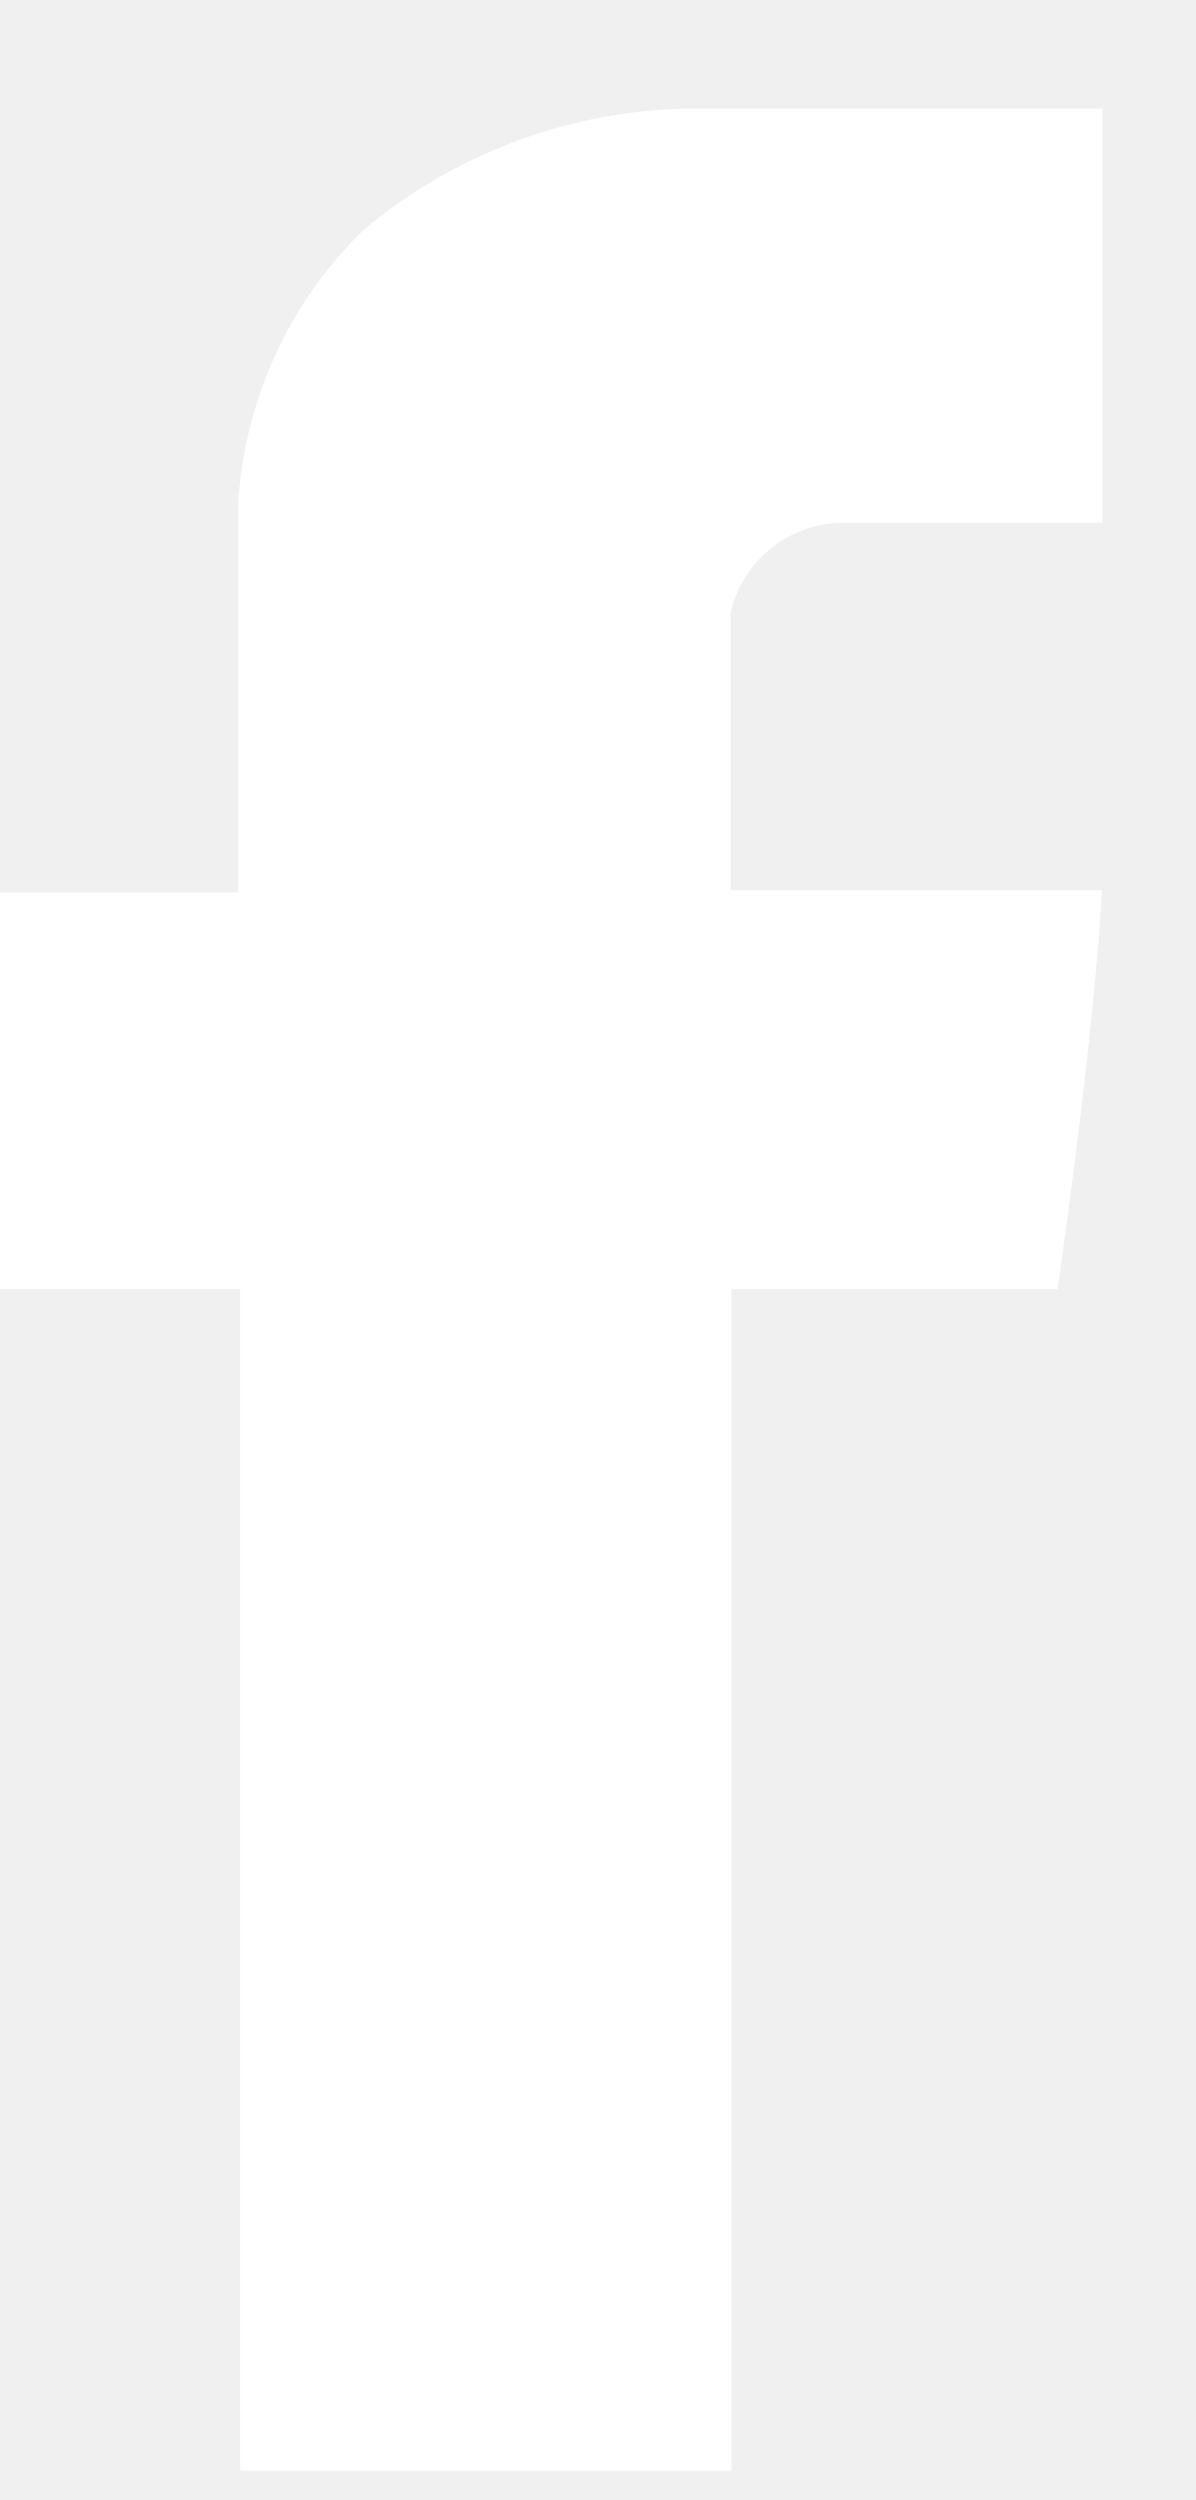
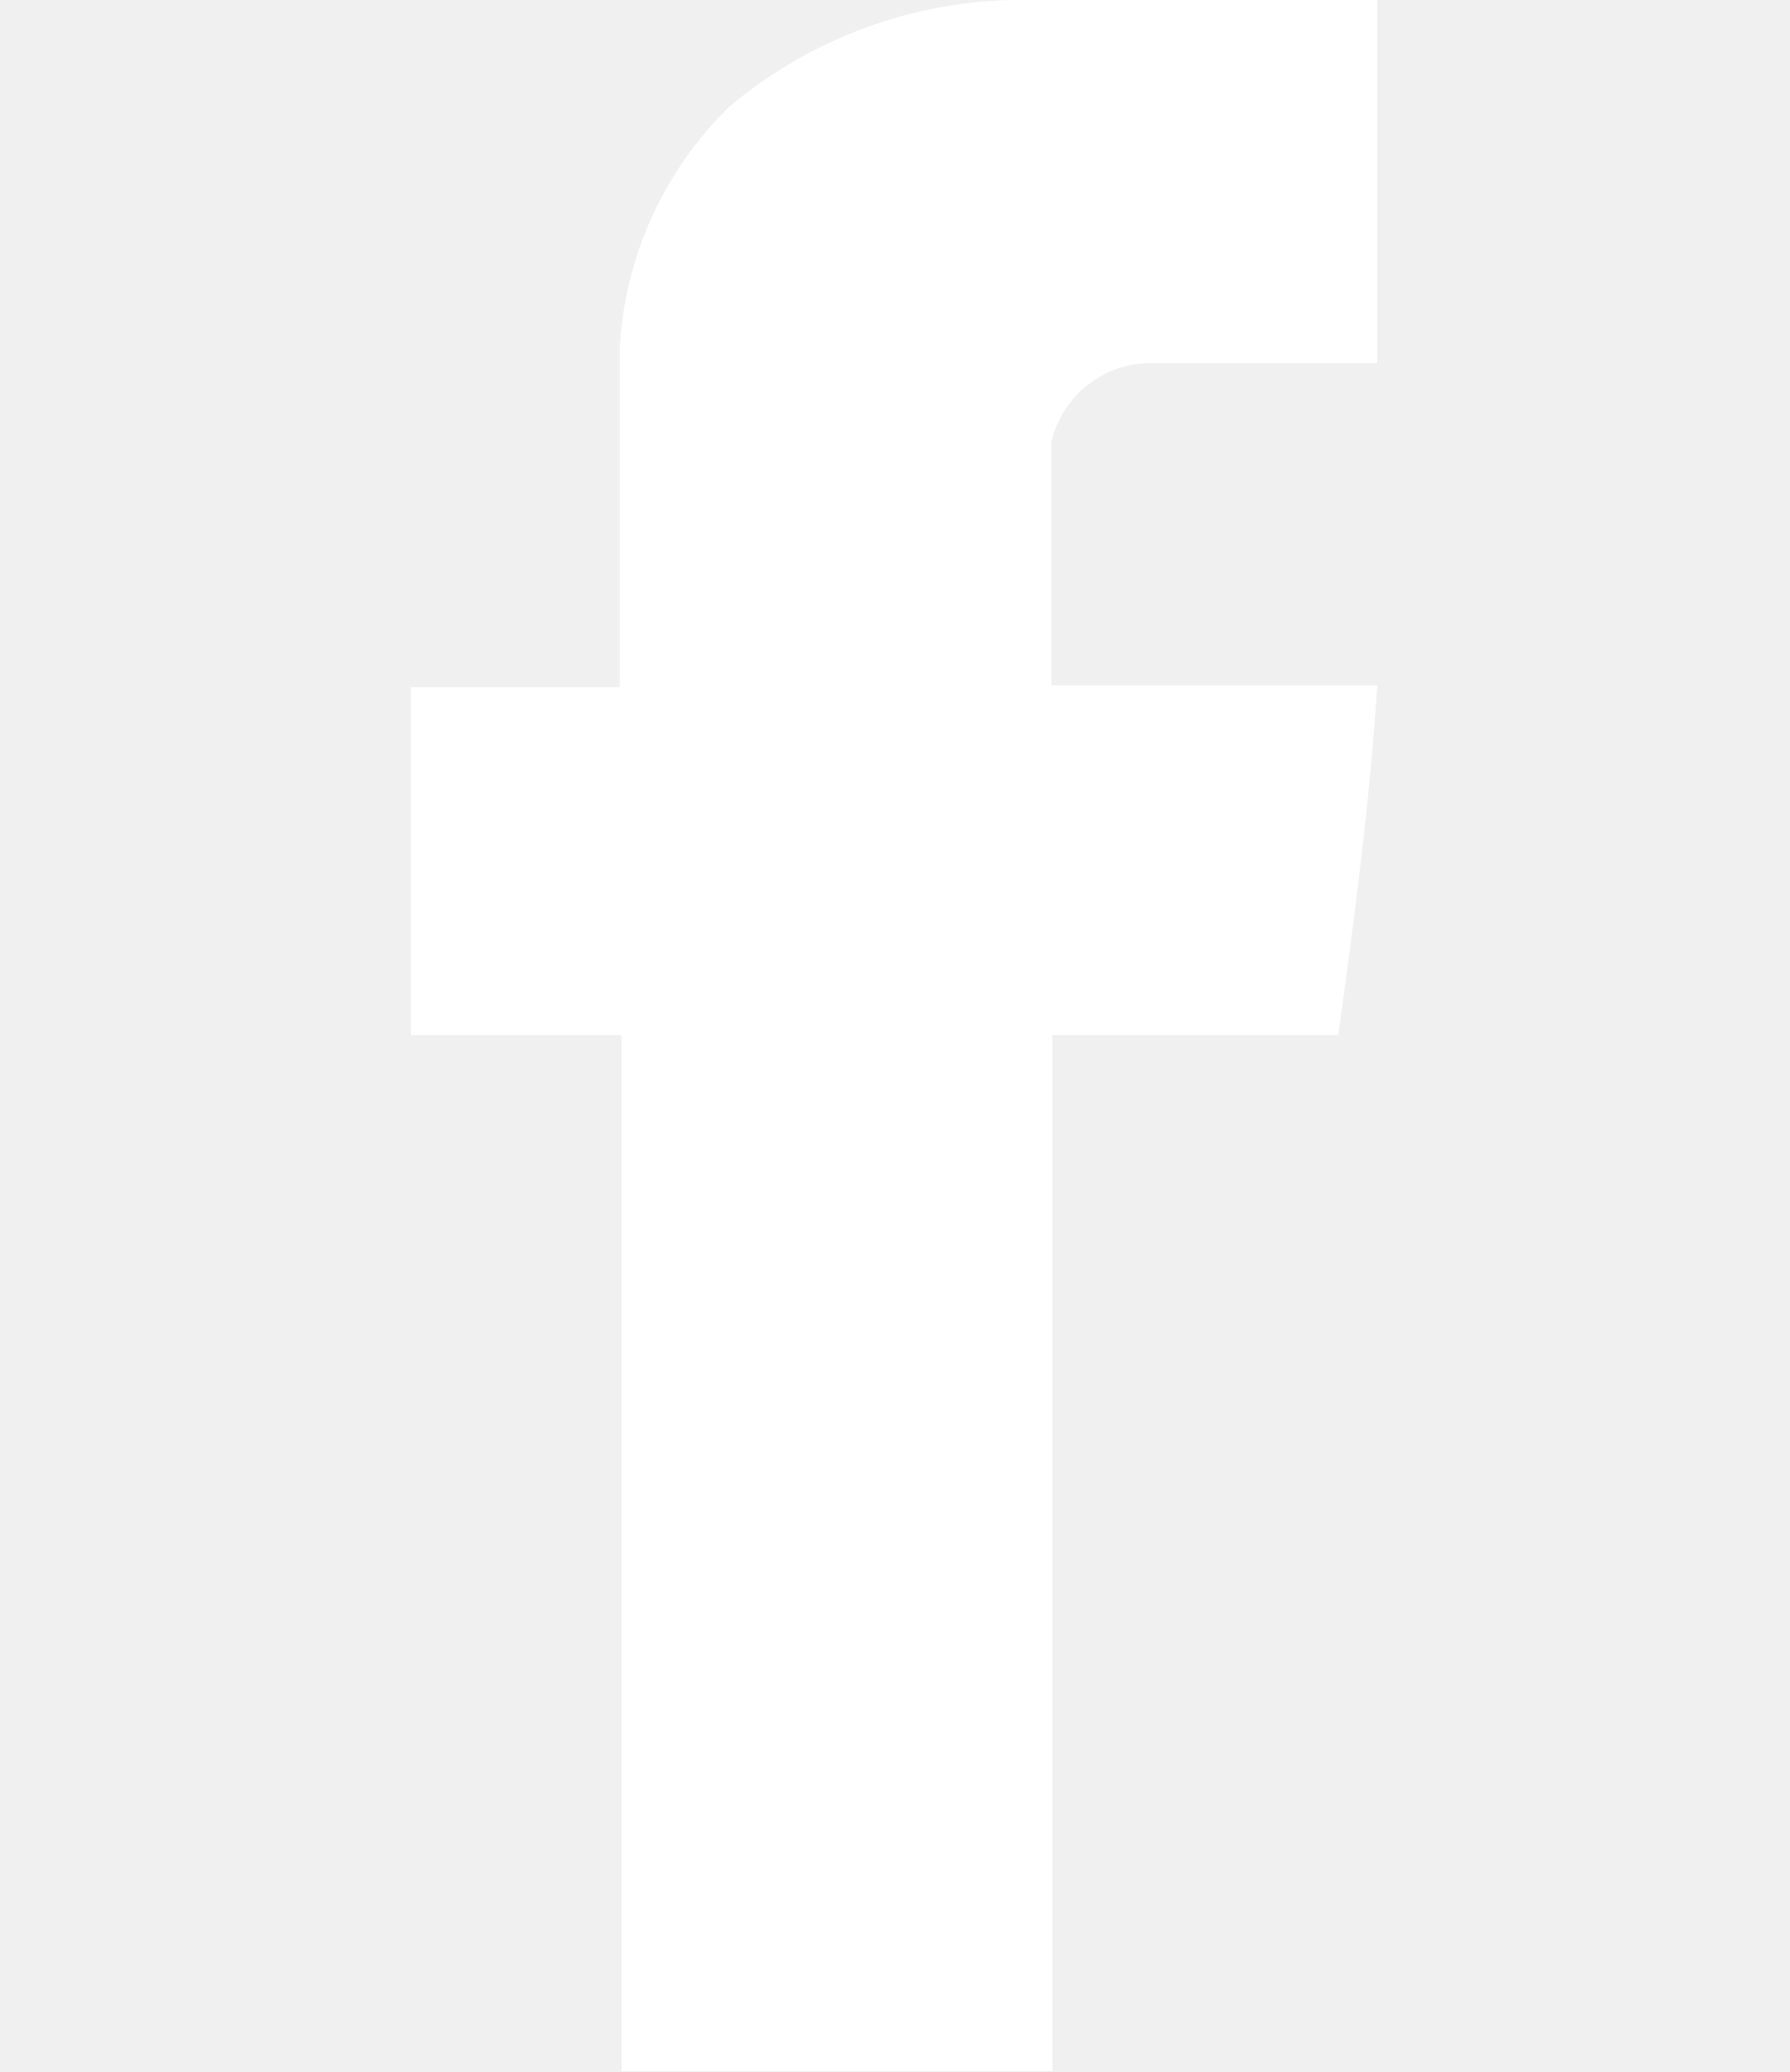
- <svg xmlns="http://www.w3.org/2000/svg" width="11" height="23" viewBox="0 0 11 23" fill="none">
-   <path d="M3.34 2.12C4.231 1.37 5.366 0.971 6.53 1H10.14V4.81H7.81C7.294 4.787 6.835 5.136 6.72 5.64V8.19H10.14C10.06 9.42 9.9 10.64 9.73 11.86H6.73V22.73H2.21V11.86H0V8.21H2.19V4.66C2.241 3.699 2.651 2.792 3.34 2.12Z" fill="white" />
+ <svg xmlns="http://www.w3.org/2000/svg" width="19" height="22" viewBox="0 0 10.15 21.74">
+   <path d="M3.34 1.12A4.77 4.77 0 0 1 6.53 0h3.61v3.81H7.81a1.07 1.07 0 0 0-1.09.83v2.55h3.42c-.08 1.23-.24 2.45-.41 3.67h-3v10.87H2.21V10.86H0V7.21h2.19V3.66a3.83 3.83 0 0 1 1.15-2.54z" fill="#fff" />
</svg>
